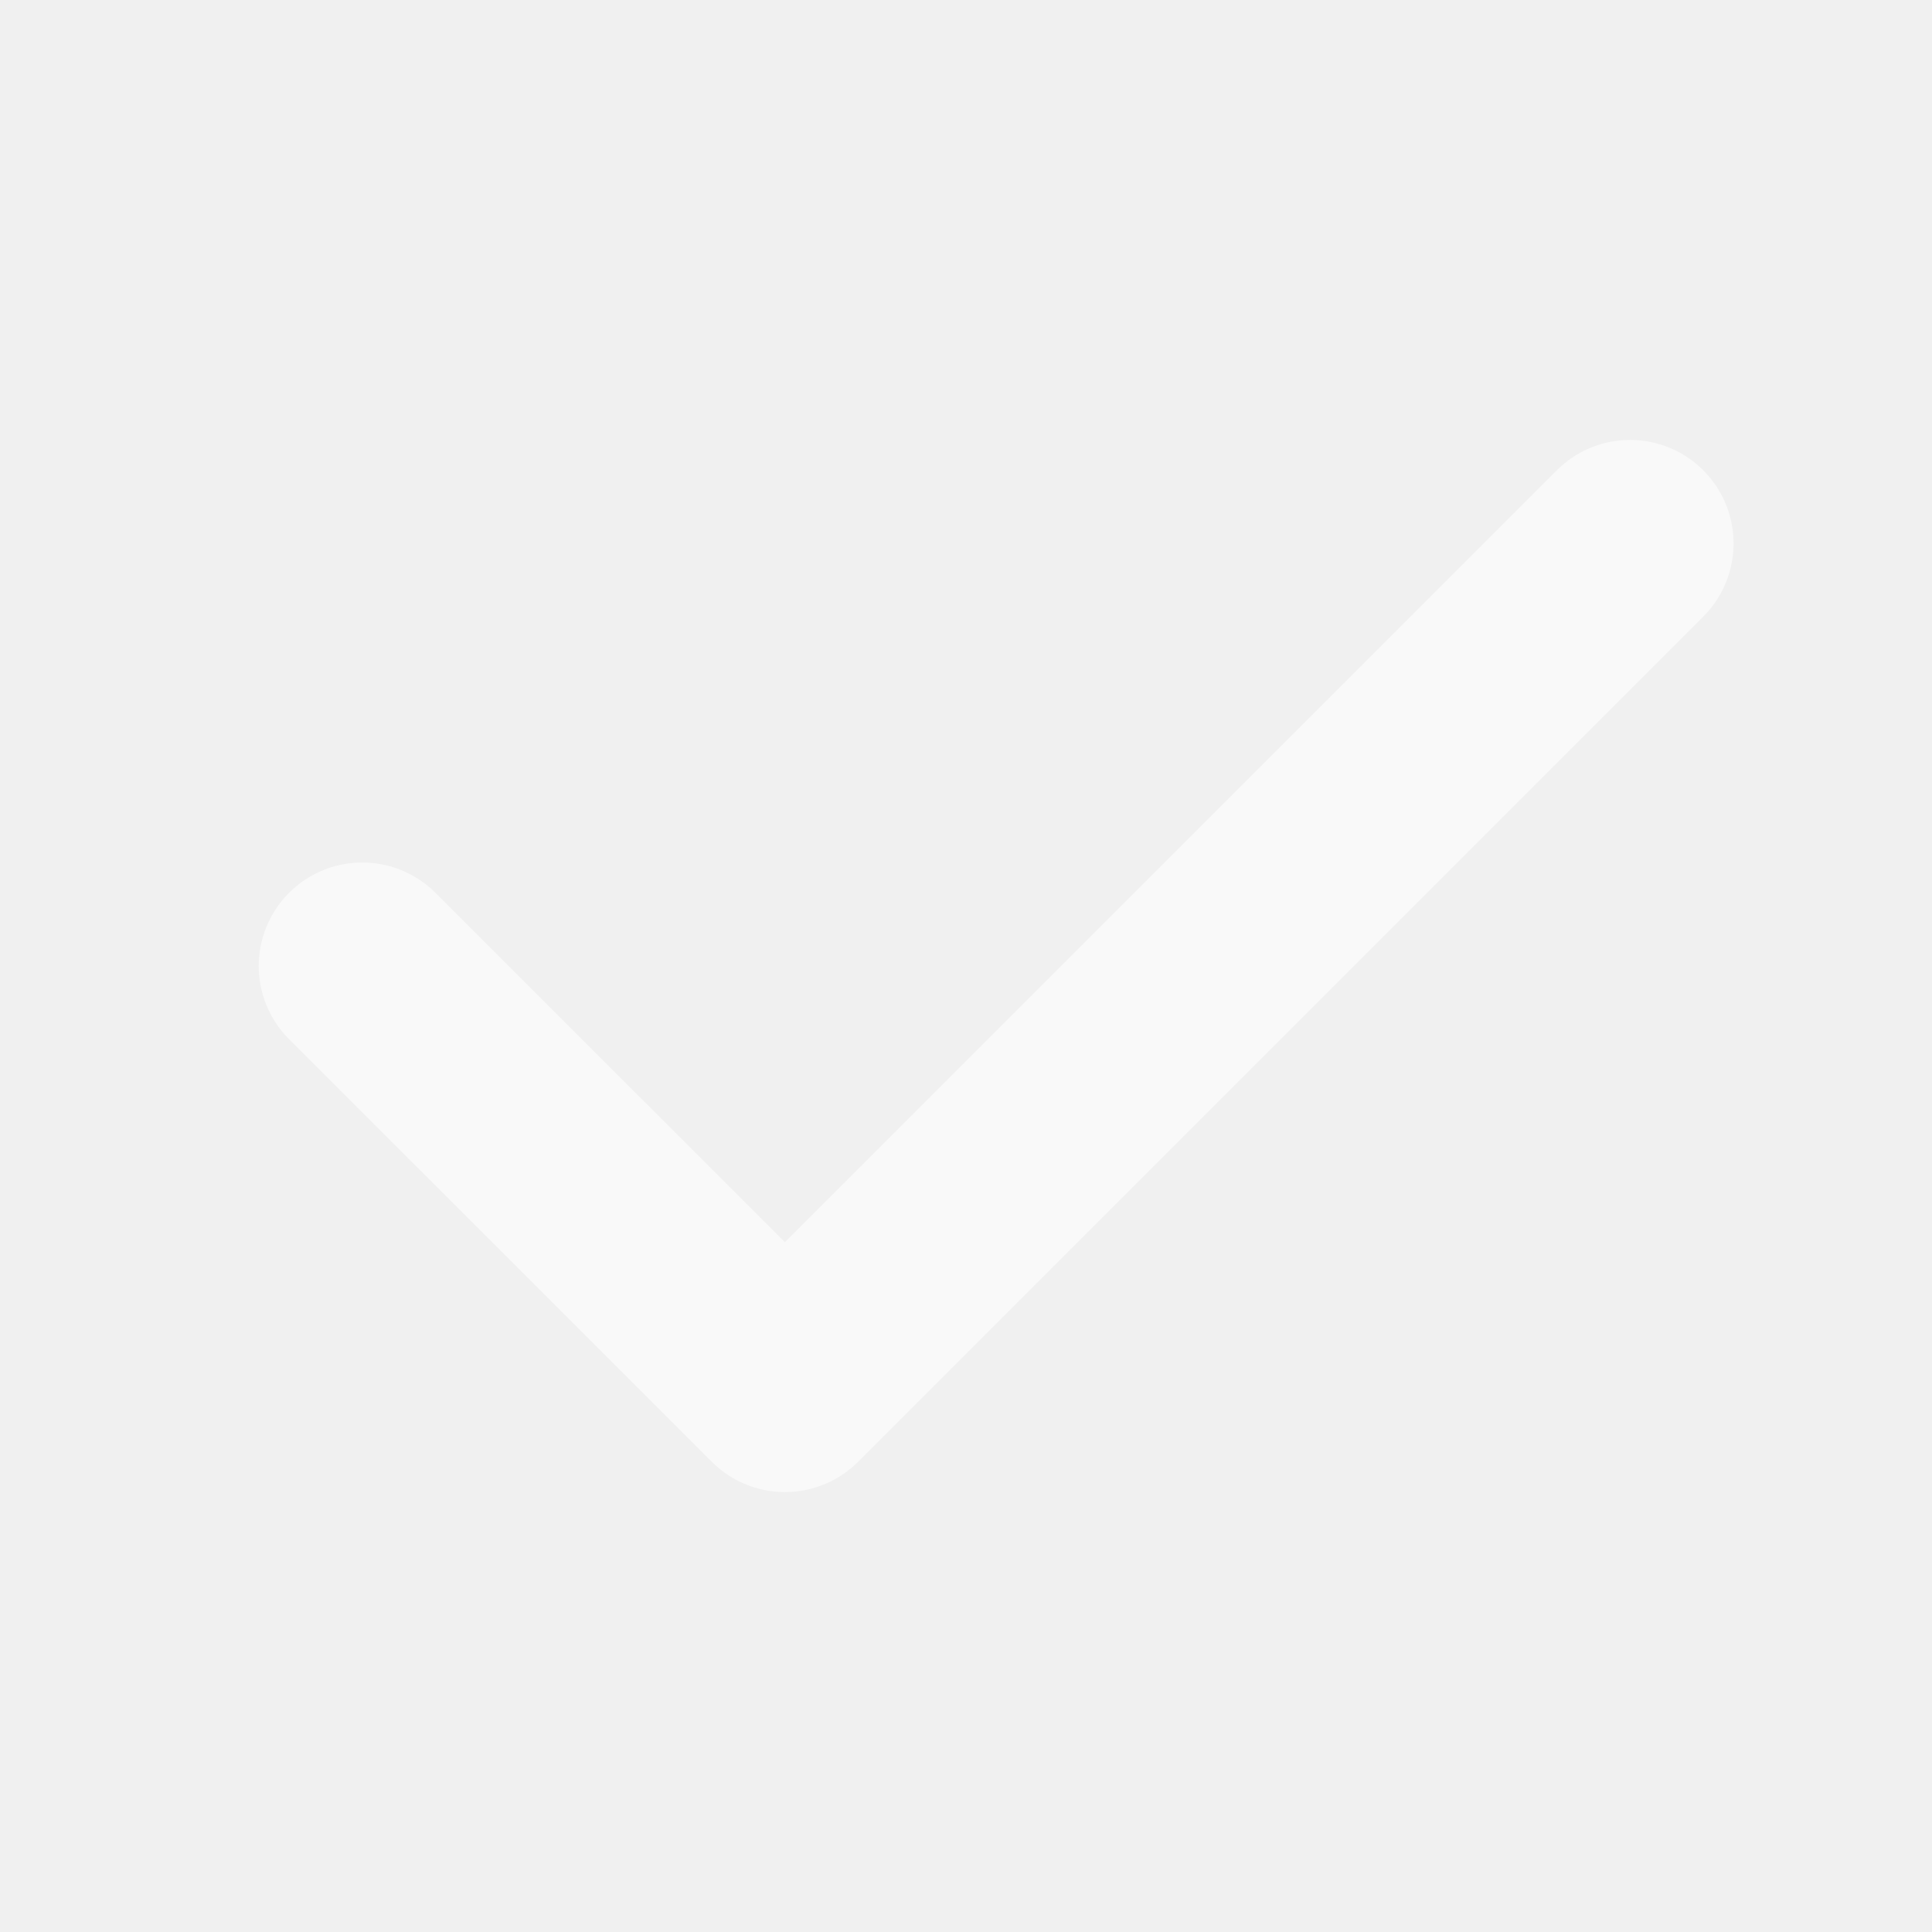
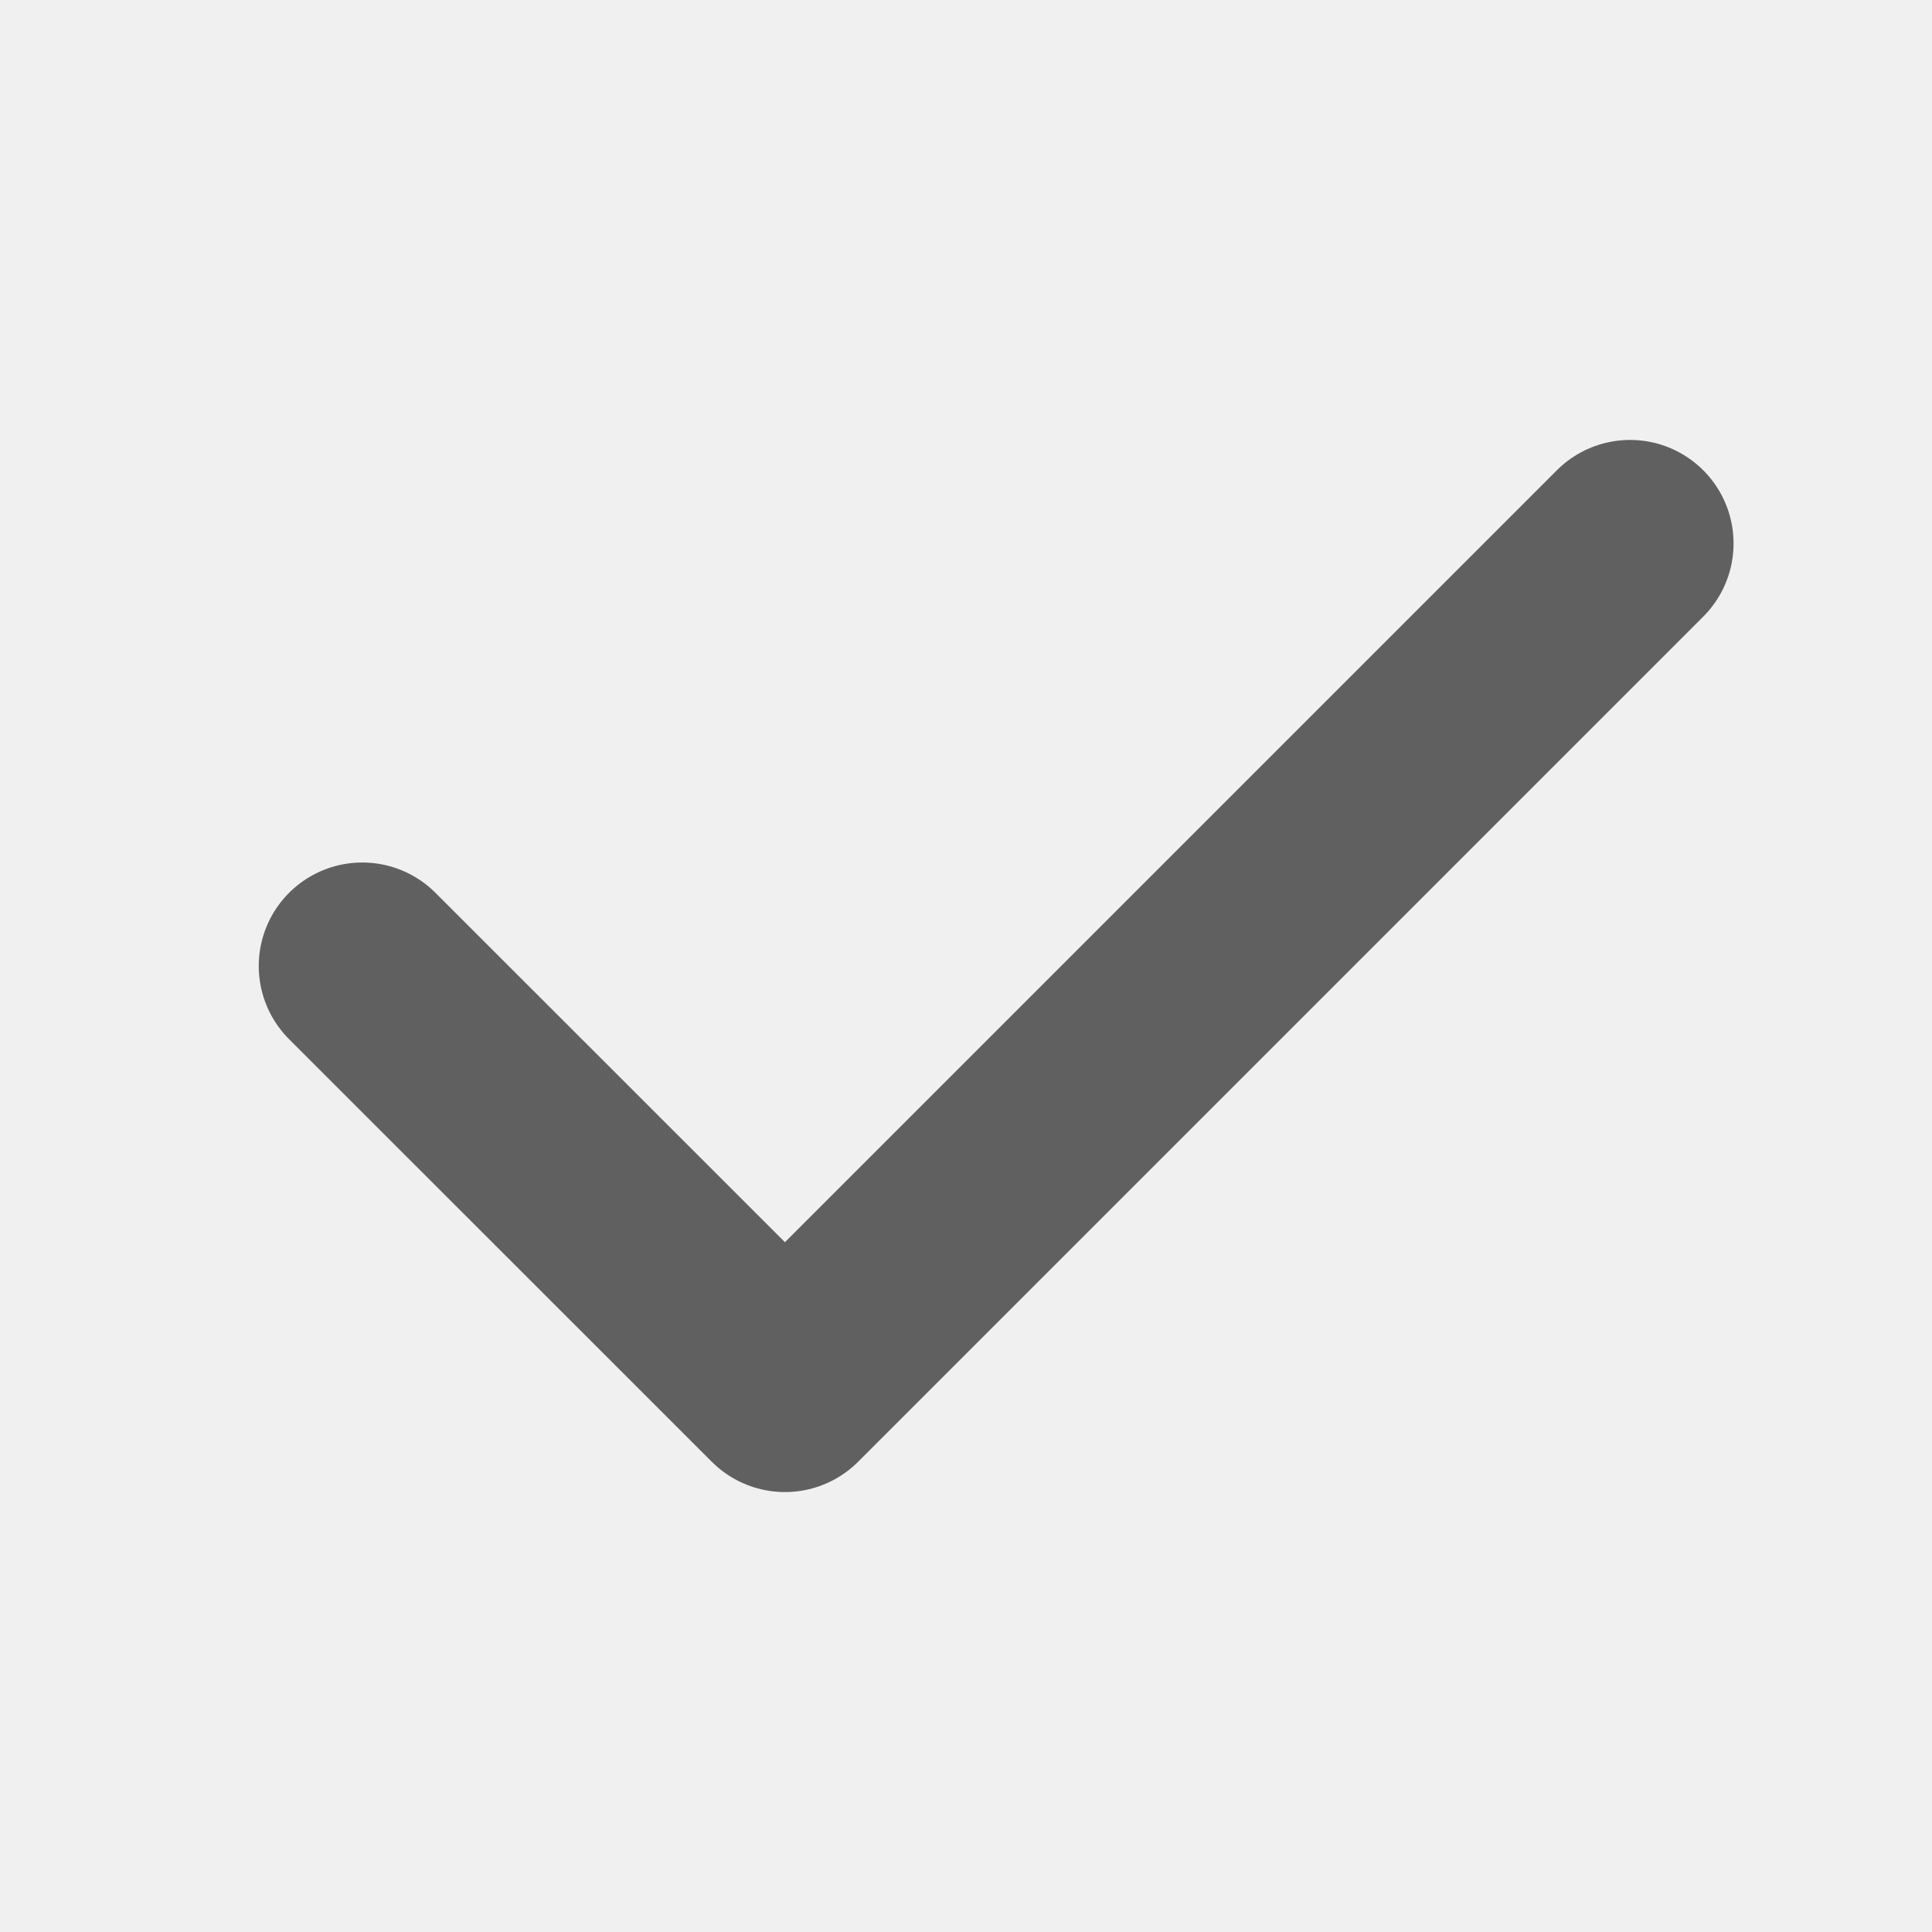
<svg xmlns="http://www.w3.org/2000/svg" width="14" height="14" viewBox="0 0 14 14" fill="none">
-   <path d="M11.812 3.938L5.688 10.062L2.625 7" stroke="white" stroke-opacity="0.6" stroke-width="1.5" stroke-linecap="round" stroke-linejoin="round" />
+   <path d="M11.812 3.938L5.688 10.062L2.625 7" stroke="#000000" stroke-opacity="0.6" stroke-width="1.5" stroke-linecap="round" stroke-linejoin="round" />
</svg>
